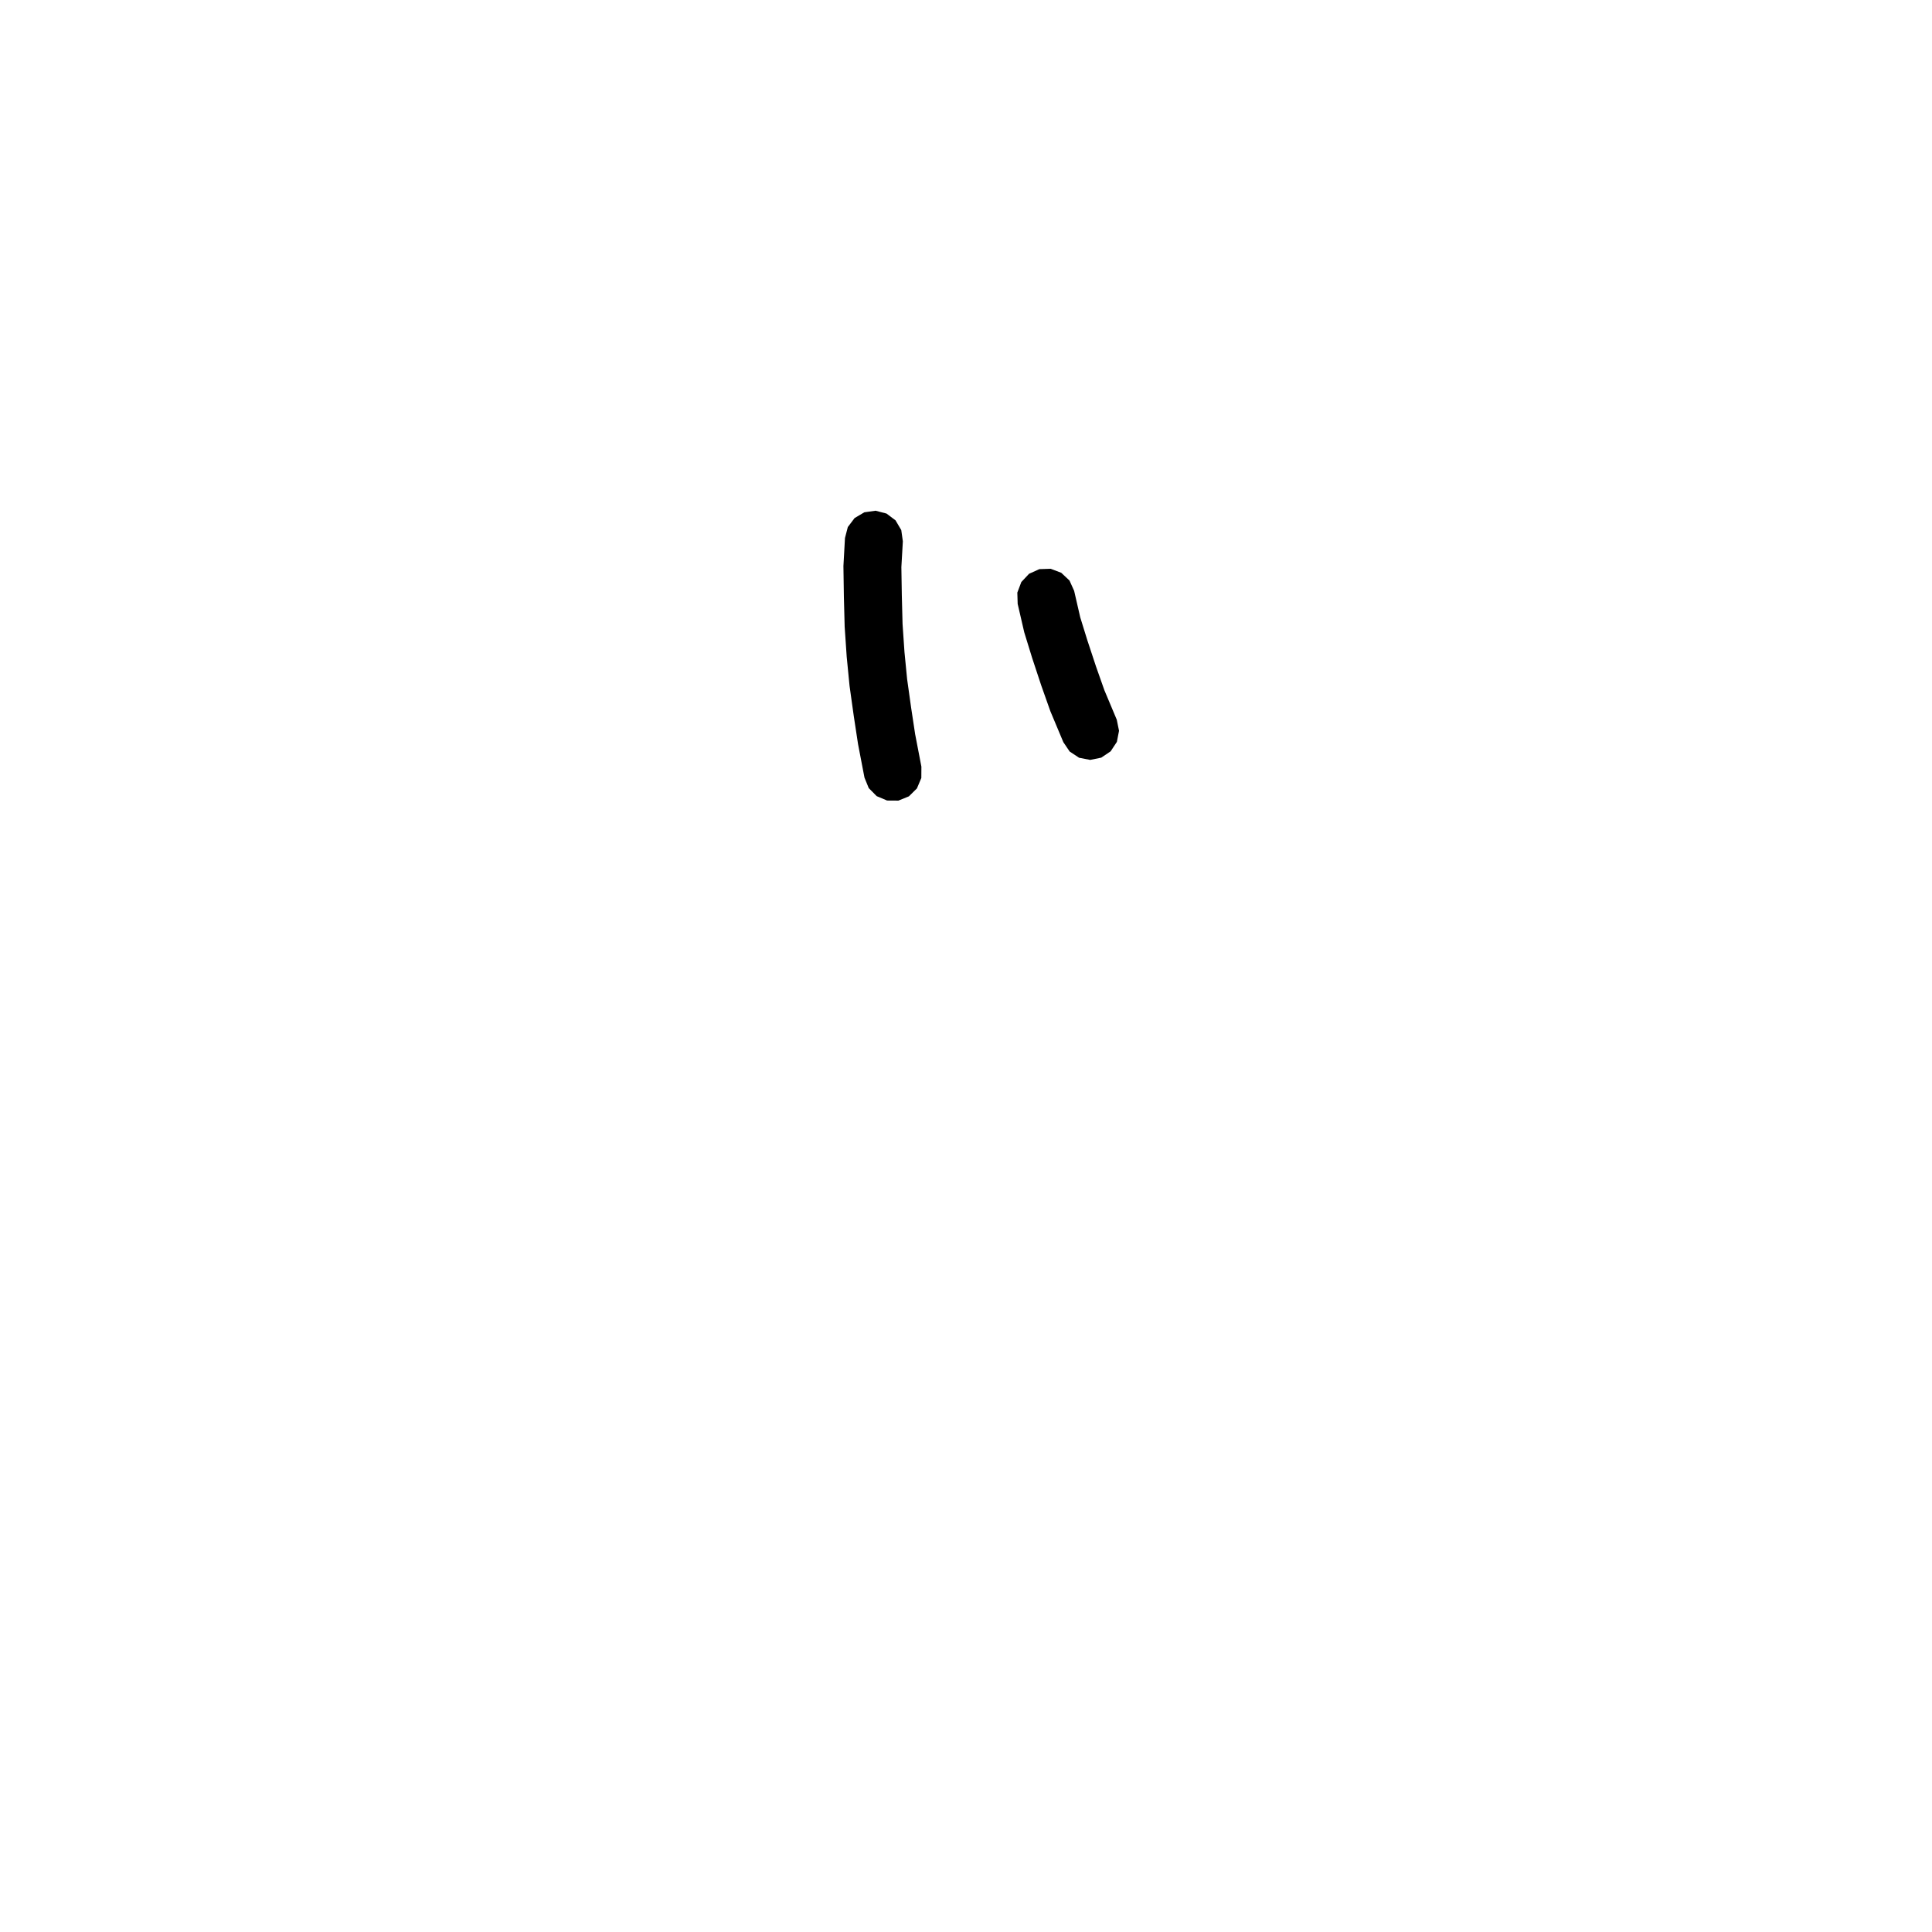
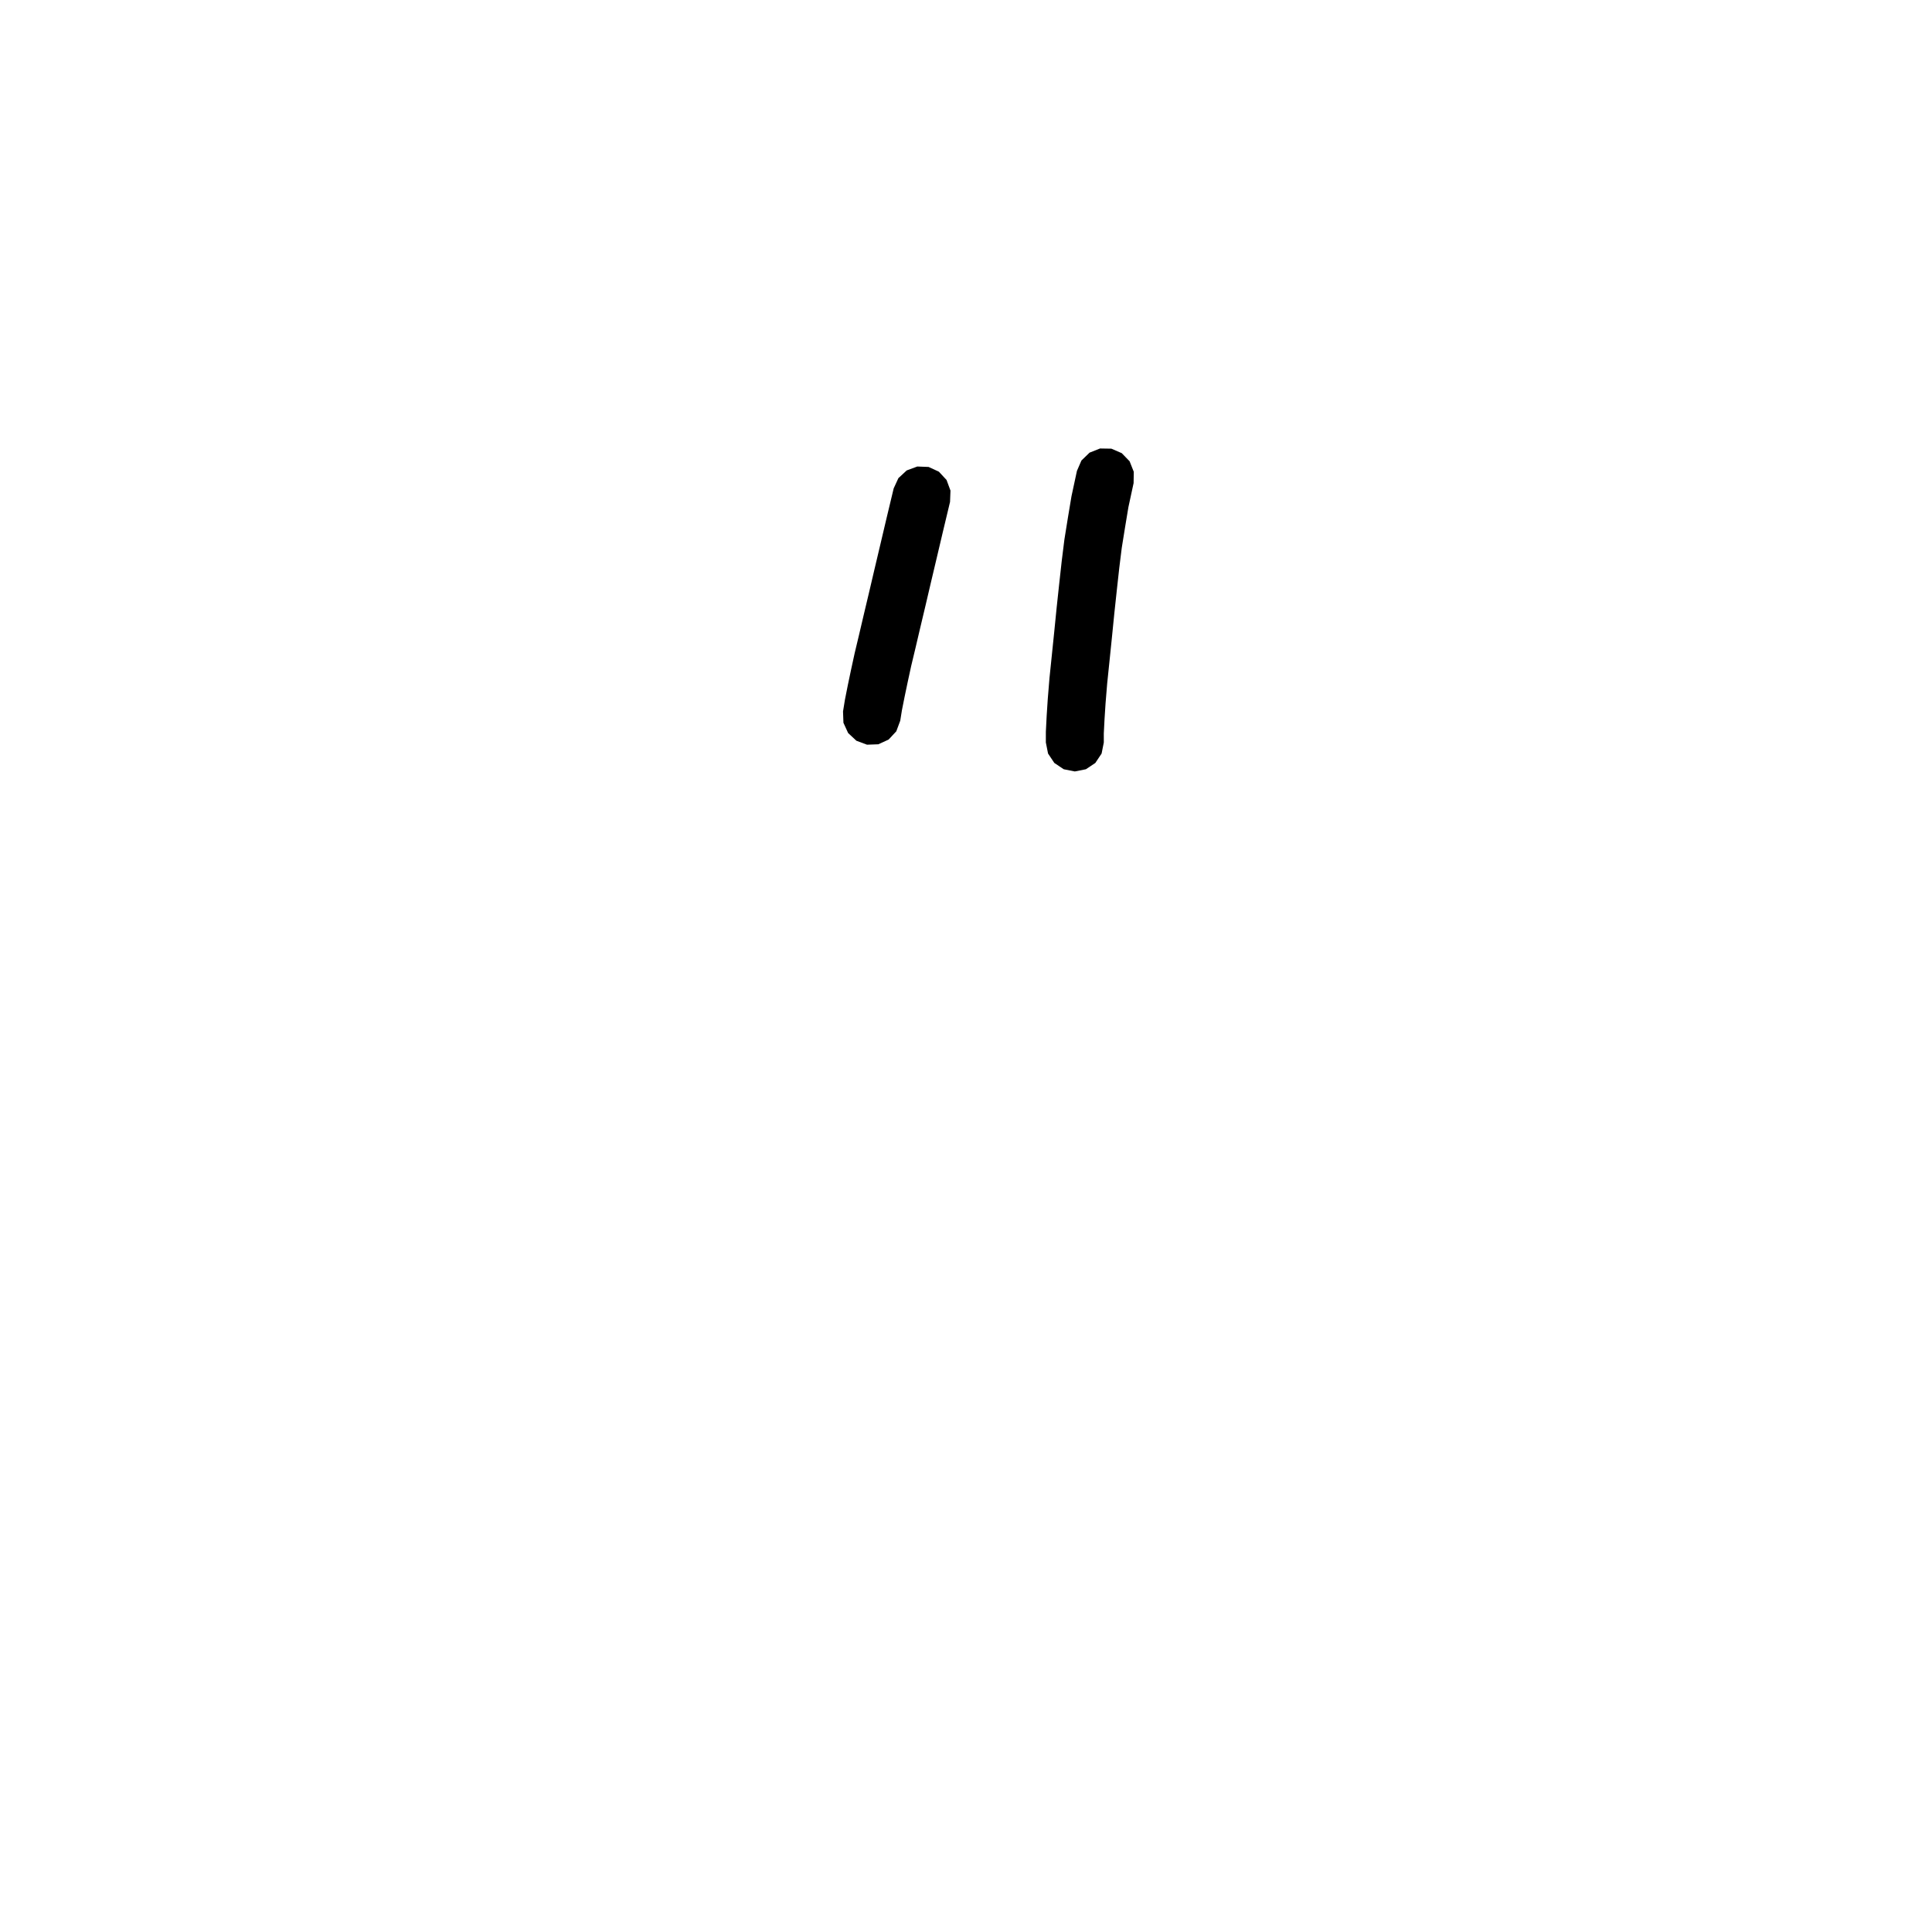
<svg xmlns="http://www.w3.org/2000/svg" viewBox="0 0 300 300" width="300" height="300">
-   <path d="M 131.208 83.543 L 130.966 87.894 L 131.037 92.647 L 131.159 97.322 L 131.476 101.989 L 131.918 106.504 L 132.572 111.177 L 133.237 115.55 L 134.236 120.749 L 134.898 122.375 L 136.132 123.625 L 137.75 124.307 L 139.505 124.318 L 141.132 123.656 L 142.381 122.423 L 143.063 120.805 L 143.074 119.049 L 142.104 114.007 L 141.478 109.879 L 140.855 105.437 L 140.446 101.247 L 140.149 96.9 L 140.035 92.461 L 139.964 88.064 L 140.194 84.051 L 139.949 82.313 L 139.058 80.8 L 137.655 79.744 L 135.955 79.304 L 134.216 79.549 L 132.704 80.441 L 131.647 81.843 Z" fill="black" fill-rule="nonzero" />
-   <path d="M 158.023 93.771 L 159.046 98.189 L 160.273 102.171 L 161.671 106.4 L 163.1 110.438 L 165.113 115.239 L 166.095 116.694 L 167.559 117.663 L 169.283 117.998 L 171.003 117.647 L 172.459 116.665 L 173.427 115.201 L 173.762 113.477 L 173.412 111.757 L 171.485 107.17 L 170.188 103.492 L 168.844 99.426 L 167.74 95.863 L 166.793 91.747 L 166.072 90.146 L 164.793 88.943 L 163.151 88.32 L 161.396 88.374 L 159.795 89.095 L 158.592 90.374 L 157.97 92.016 Z" fill="black" fill-rule="nonzero" />
+   <path d="M 138.77 75.837 L 137.665 80.452 L 136.734 84.401 L 135.788 88.399 L 134.961 91.931 L 134.134 95.411 L 133.402 98.533 L 132.709 101.434 L 132.128 104.108 L 131.647 106.402 L 131.195 108.68 L 130.904 110.476 L 130.968 112.231 L 131.698 113.827 L 132.984 115.023 L 134.629 115.636 L 136.384 115.572 L 137.98 114.842 L 139.176 113.557 L 139.789 111.911 L 140.049 110.293 L 140.465 108.202 L 140.929 105.989 L 141.482 103.44 L 142.16 100.606 L 142.893 97.48 L 143.721 93.996 L 144.548 90.462 L 145.493 86.47 L 146.421 82.533 L 147.522 77.932 L 147.59 76.177 L 146.981 74.53 L 145.788 73.242 L 144.193 72.508 L 142.439 72.44 L 140.792 73.049 L 139.504 74.242 Z" fill="black" fill-rule="nonzero" />
+   <path d="M 167.226 73.12 L 166.38 77.054 L 165.837 80.306 L 165.28 83.774 L 164.864 87.114 L 164.481 90.582 L 164.077 94.343 L 163.698 98.143 L 163.32 101.823 L 162.962 105.297 L 162.695 108.556 L 162.524 111.188 L 162.401 113.616 L 162.399 115.29 L 162.741 117.012 L 163.717 118.472 L 165.177 119.448 L 166.899 119.79 L 168.621 119.448 L 170.081 118.472 L 171.056 117.012 L 171.399 115.29 L 171.397 113.892 L 171.509 111.711 L 171.67 109.222 L 171.923 106.131 L 172.273 102.744 L 172.652 99.049 L 173.029 95.271 L 173.428 91.555 L 173.802 88.161 L 174.189 85.049 L 174.719 81.758 L 175.216 78.763 L 176.025 75.015 L 176.052 73.26 L 175.406 71.627 L 174.184 70.366 L 172.573 69.669 L 170.817 69.641 L 169.185 70.287 L 167.924 71.509 Z" fill="black" fill-rule="nonzero" />
</svg>
